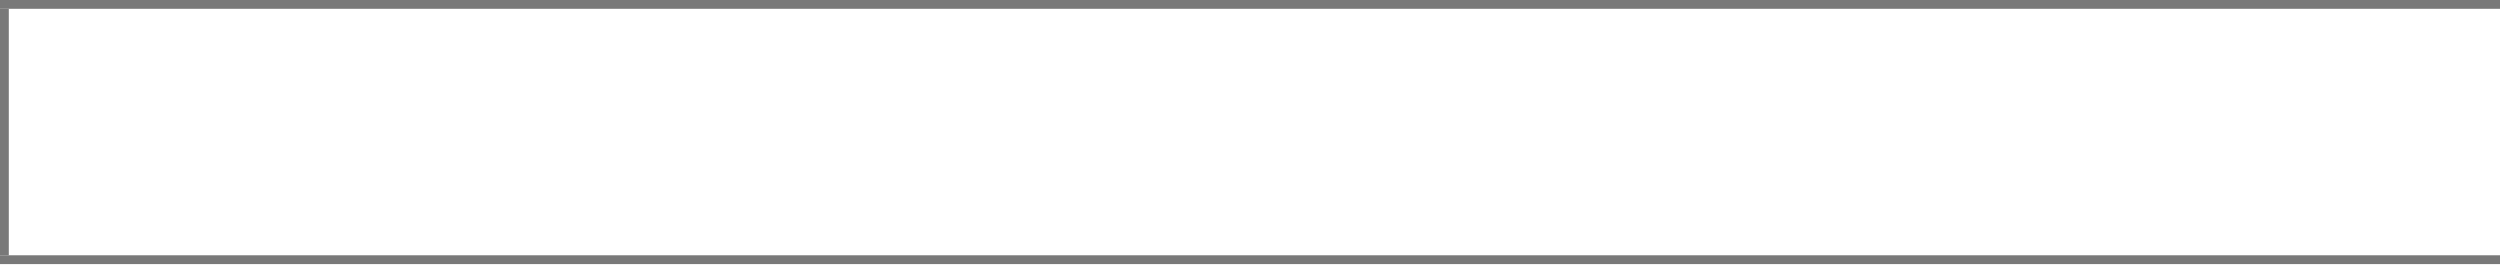
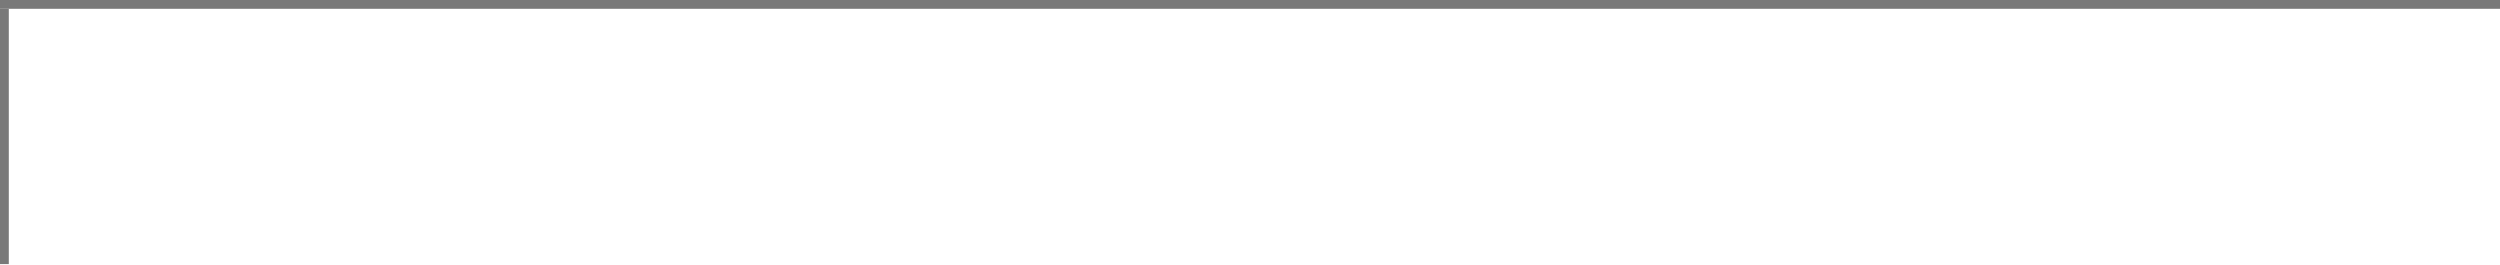
- <svg xmlns="http://www.w3.org/2000/svg" version="1.1" width="284px" height="30px" viewBox="141 210 284 30">
-   <path d="M 1 1  L 284 1  L 284 29  L 1 29  L 1 1  Z " fill-rule="nonzero" fill="rgba(255, 255, 255, 1)" stroke="none" transform="matrix(1 0 0 1 141 210 )" class="fill" />
-   <path d="M 0.5 1  L 0.5 29  " stroke-width="1" stroke-dasharray="0" stroke="rgba(121, 121, 121, 1)" fill="none" transform="matrix(1 0 0 1 141 210 )" class="stroke" />
-   <path d="M 0 0.5  L 284 0.5  " stroke-width="1" stroke-dasharray="0" stroke="rgba(121, 121, 121, 1)" fill="none" transform="matrix(1 0 0 1 141 210 )" class="stroke" />
-   <path d="M 0 29.5  L 284 29.5  " stroke-width="1" stroke-dasharray="0" stroke="rgba(121, 121, 121, 1)" fill="none" transform="matrix(1 0 0 1 141 210 )" class="stroke" />
+ <svg xmlns="http://www.w3.org/2000/svg" version="1.1" width="284px" height="30px" viewBox="141 120 284 30">
+   <path d="M 1 1  L 284 1  L 284 30  L 1 30  L 1 1  Z " fill-rule="nonzero" fill="rgba(255, 255, 255, 1)" stroke="none" transform="matrix(1 0 0 1 141 120 )" class="fill" />
+   <path d="M 0.5 1  L 0.5 30  " stroke-width="1" stroke-dasharray="0" stroke="rgba(121, 121, 121, 1)" fill="none" transform="matrix(1 0 0 1 141 120 )" class="stroke" />
+   <path d="M 0 0.5  L 284 0.5  " stroke-width="1" stroke-dasharray="0" stroke="rgba(121, 121, 121, 1)" fill="none" transform="matrix(1 0 0 1 141 120 )" class="stroke" />
</svg>
